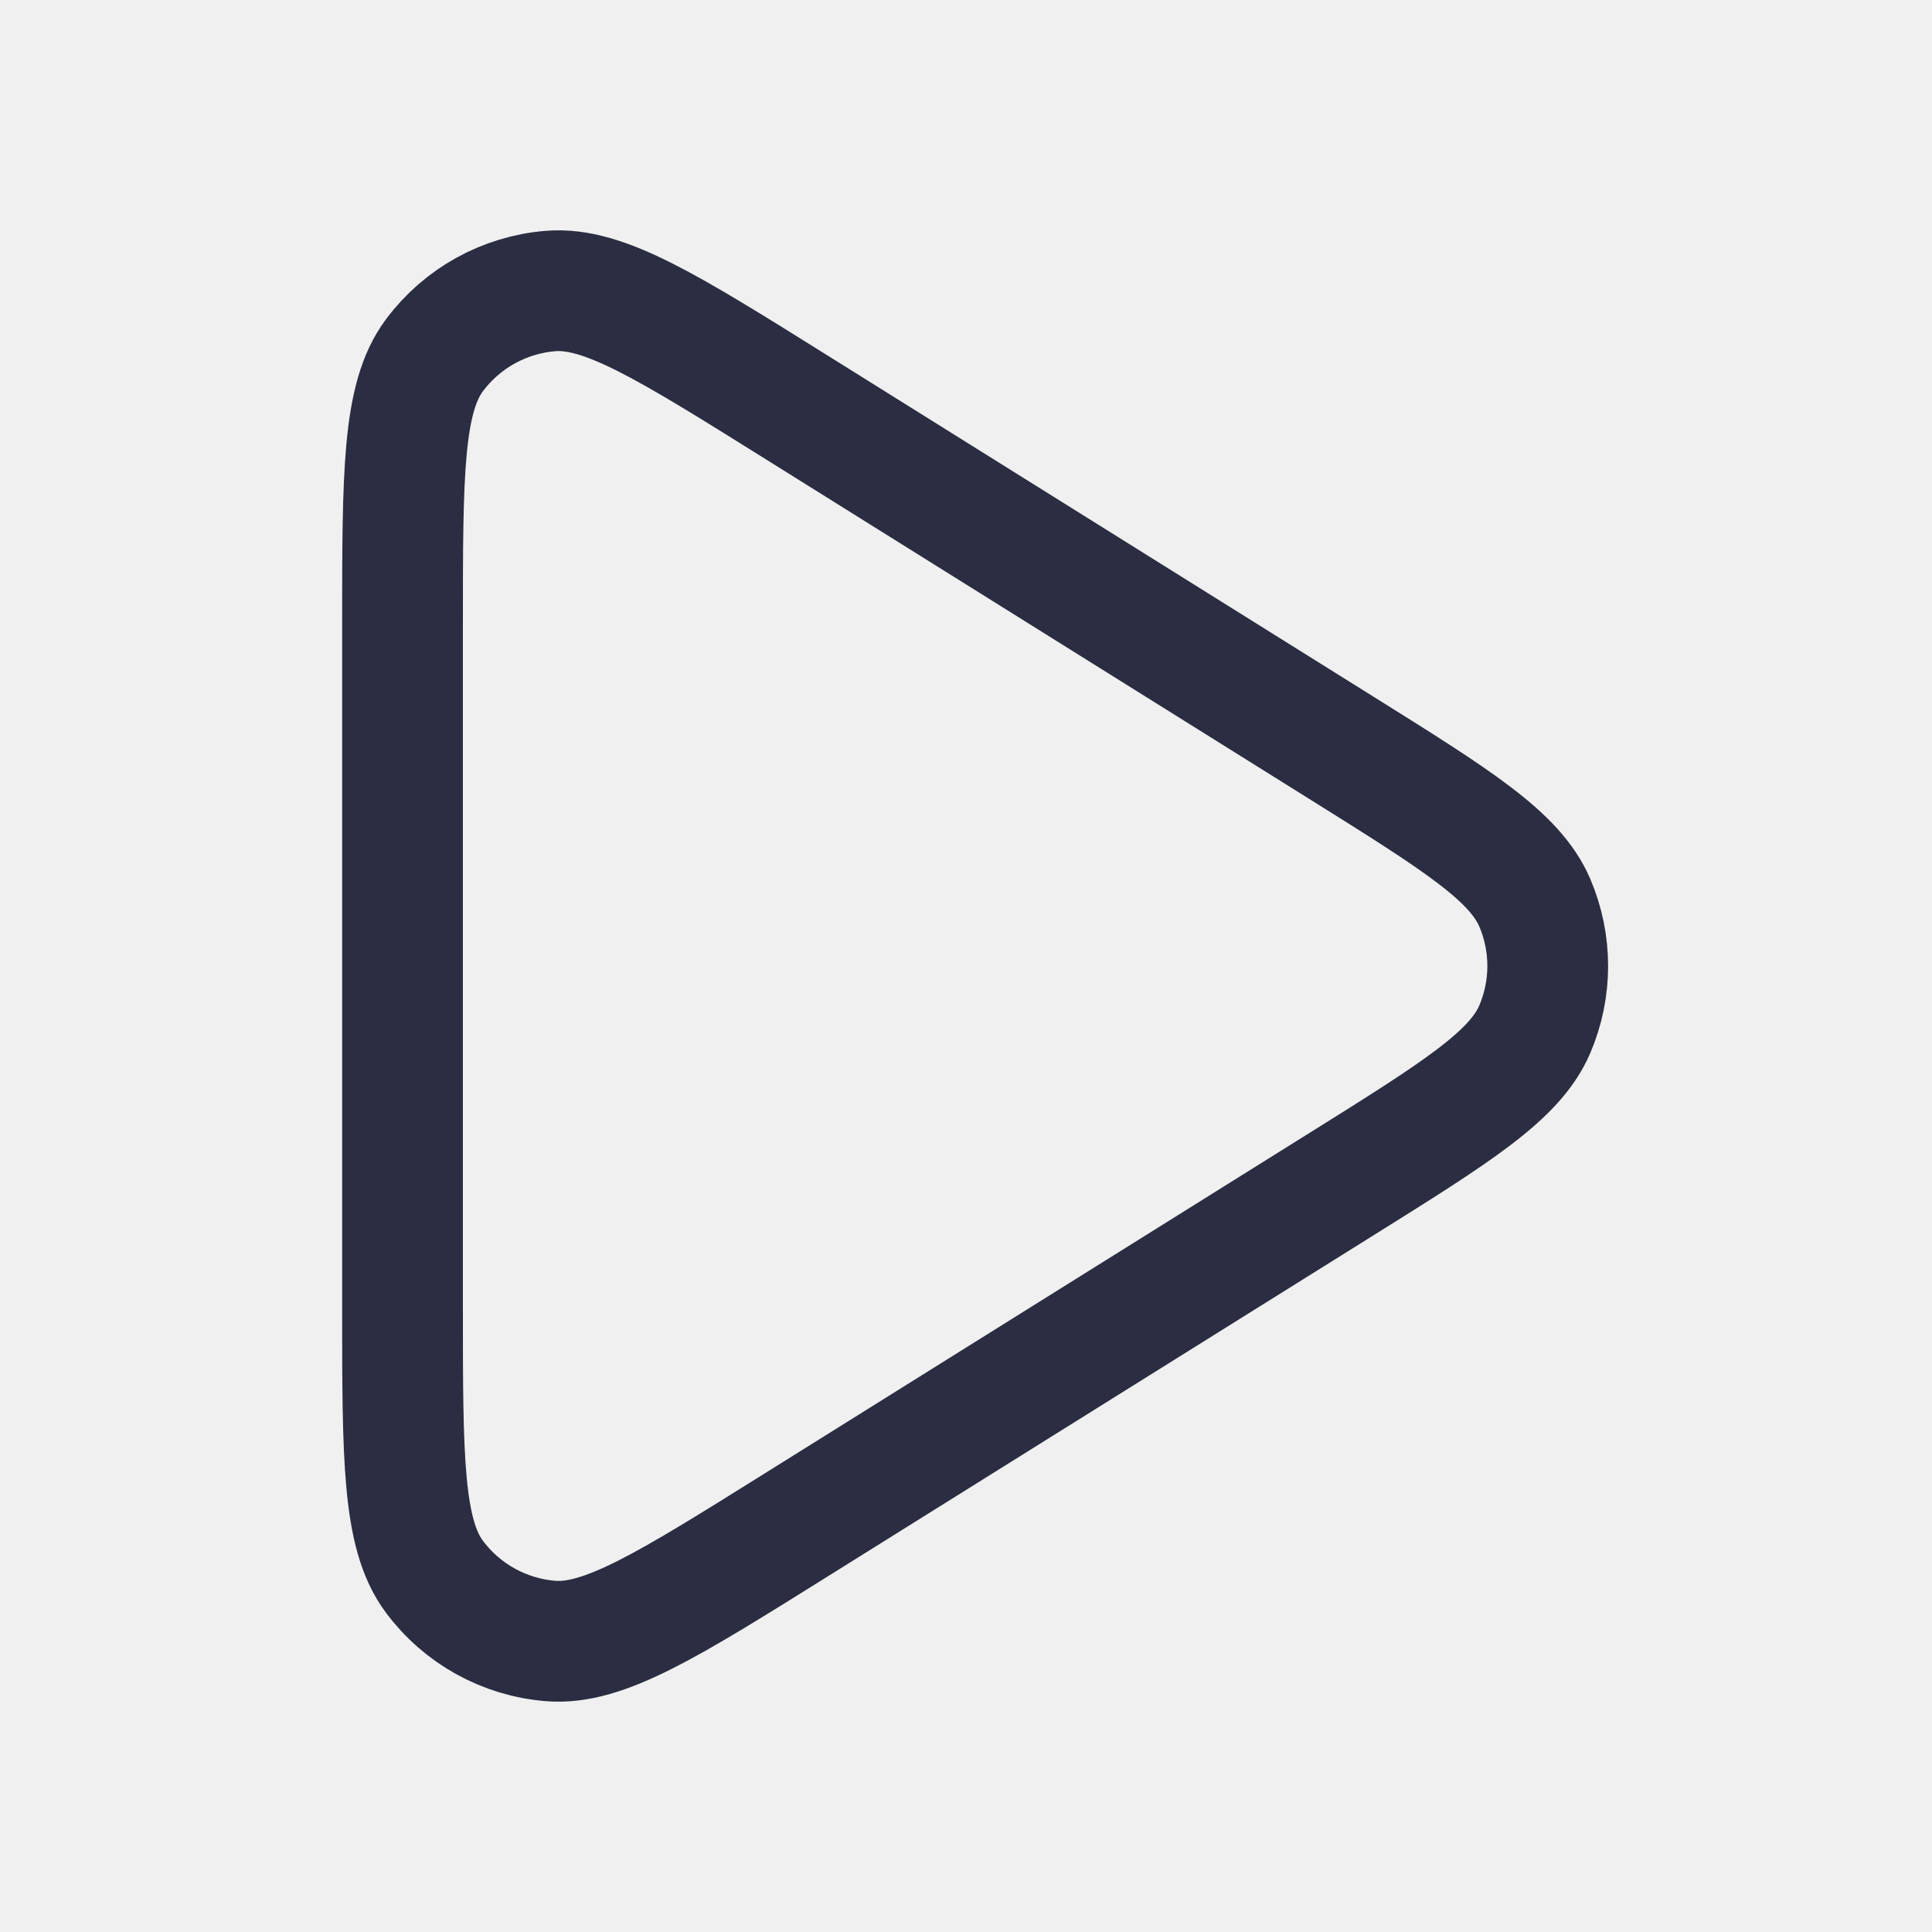
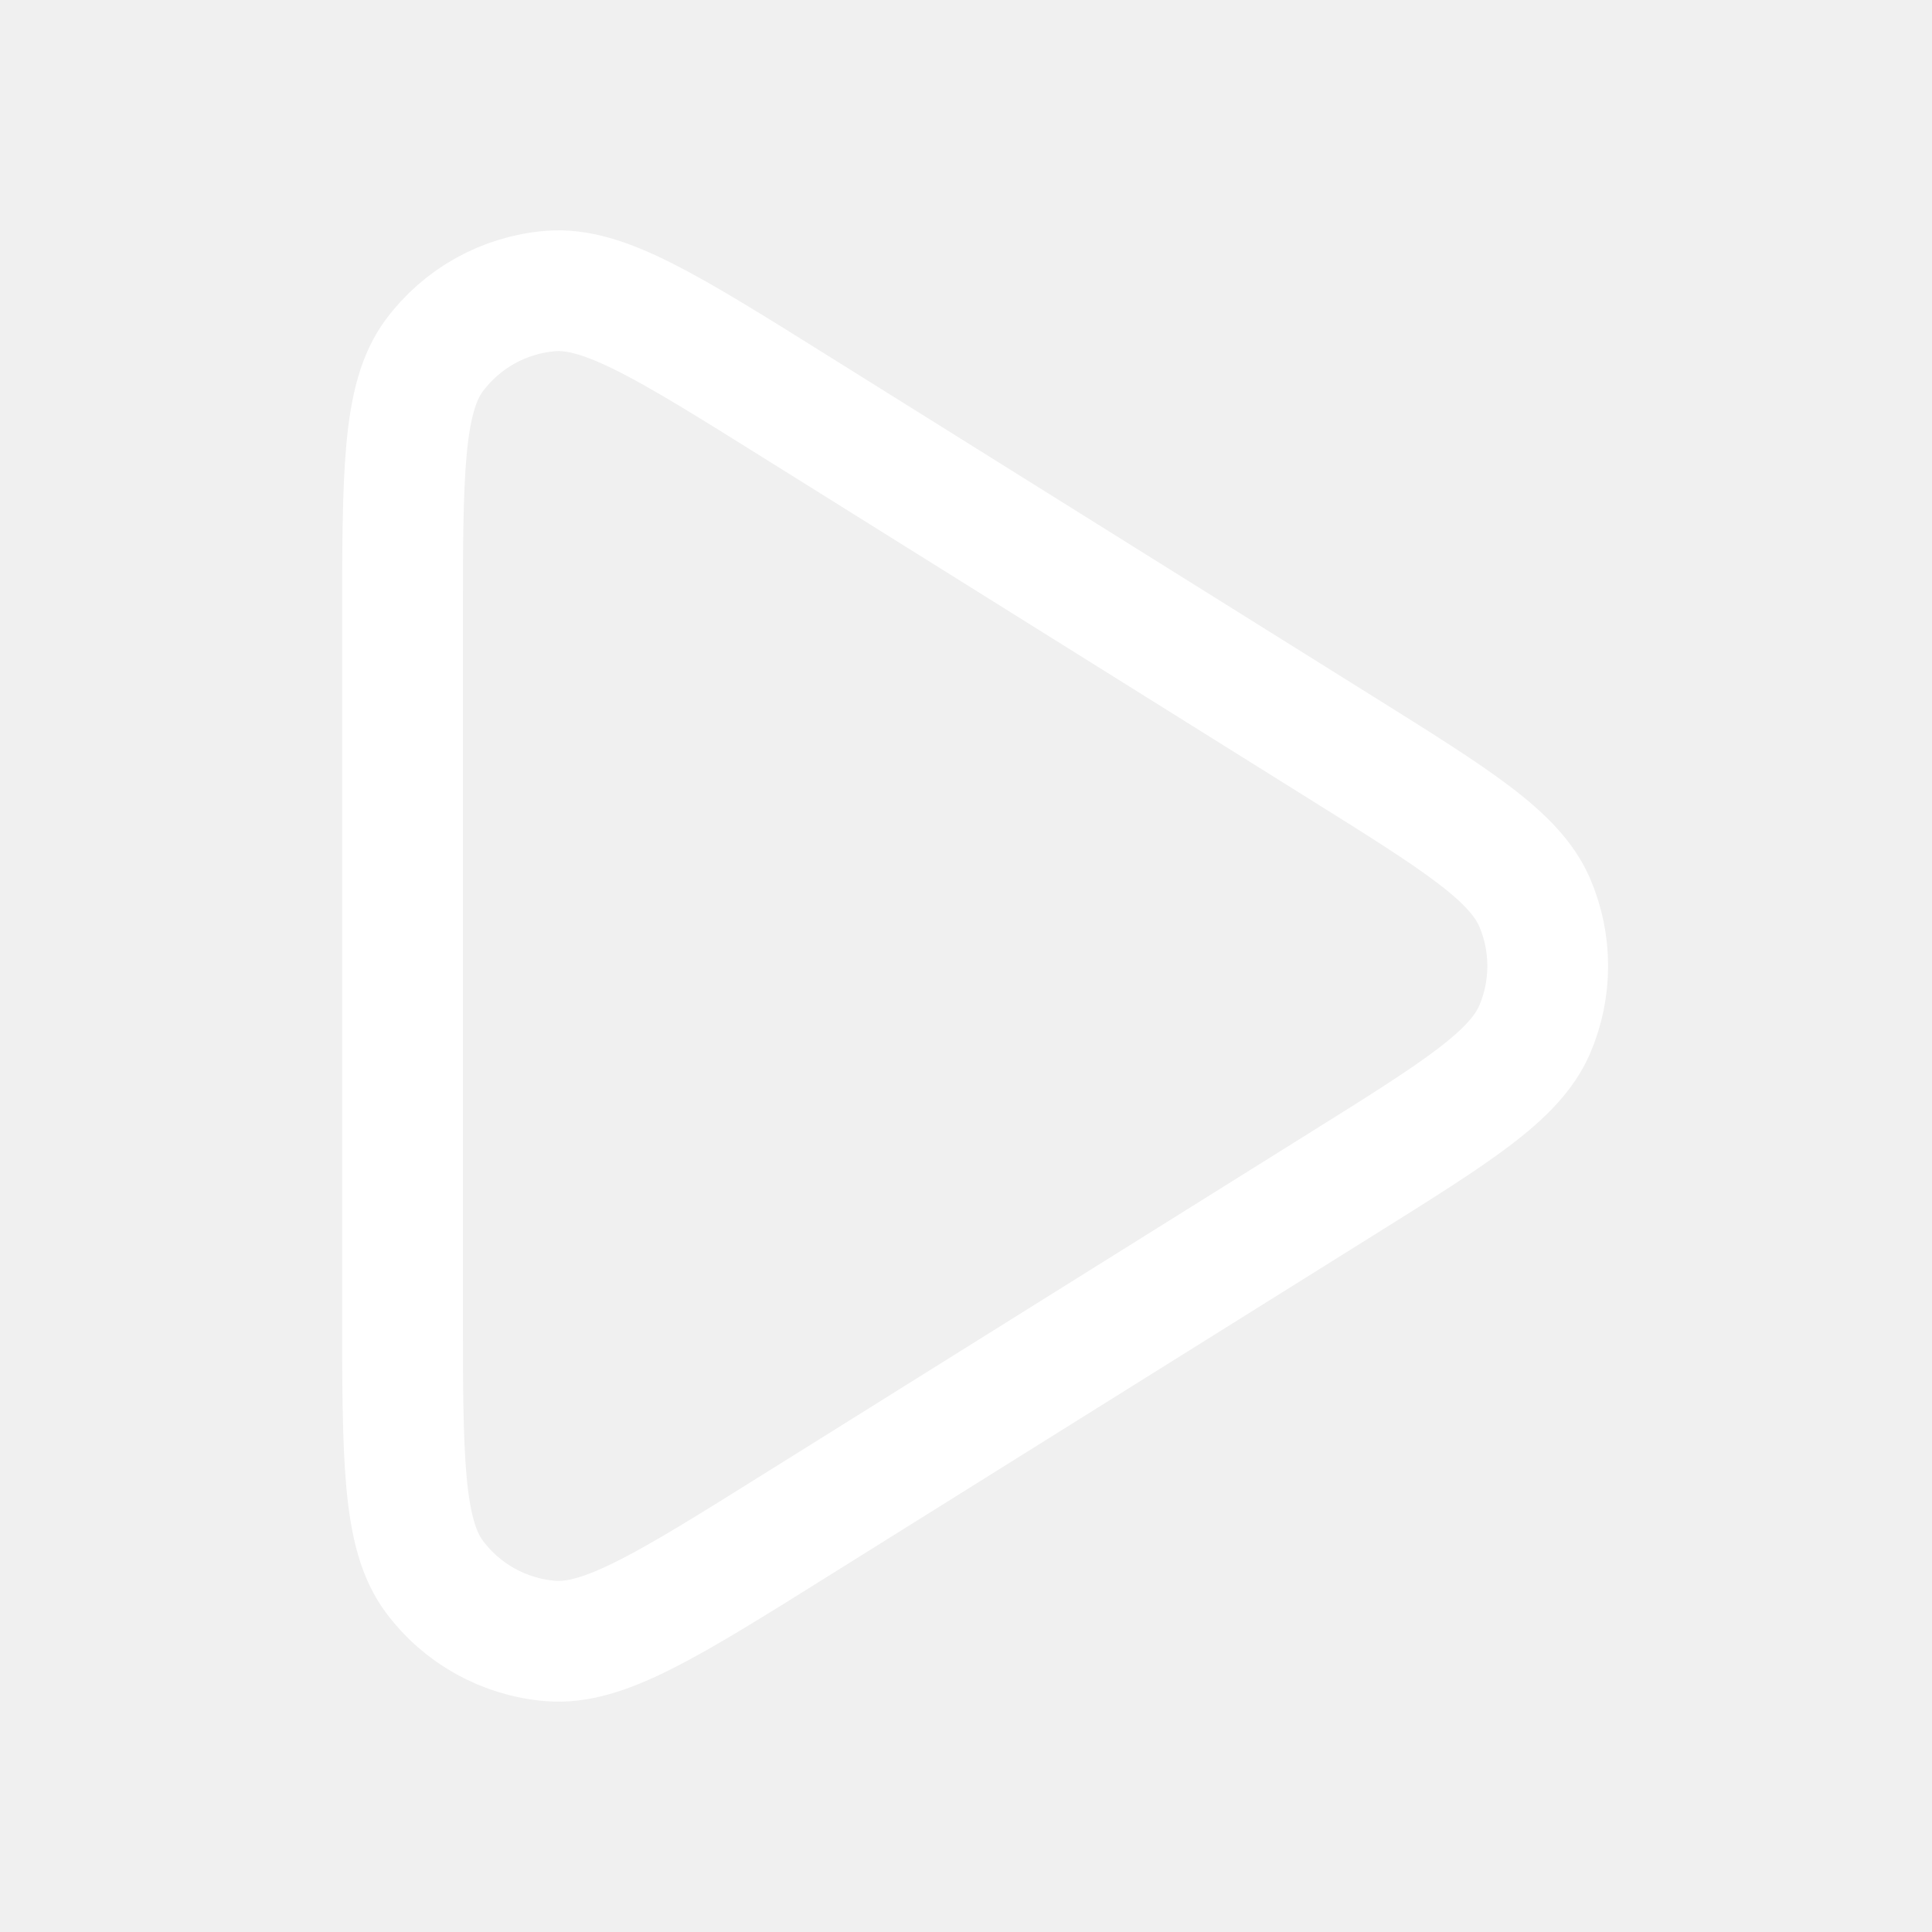
<svg xmlns="http://www.w3.org/2000/svg" width="32" height="32" viewBox="0 0 32 32" fill="none">
-   <path d="M22.211 12.382C24.131 13.582 25.09 14.181 25.42 14.95C25.707 15.62 25.707 16.38 25.42 17.05C25.09 17.818 24.131 18.418 22.211 19.618L13.195 25.253C11.064 26.585 9.999 27.251 9.12 27.18C8.353 27.118 7.651 26.729 7.193 26.112C6.667 25.404 6.667 24.148 6.667 21.635V10.365C6.667 7.852 6.667 6.596 7.193 5.888C7.651 5.271 8.353 4.882 9.12 4.82C9.999 4.749 11.064 5.415 13.195 6.747L22.211 12.382Z" stroke="#2B2D42" stroke-width="2" stroke-linejoin="round" />
+   <path d="M22.211 12.382C24.131 13.582 25.09 14.181 25.42 14.95C25.707 15.62 25.707 16.38 25.42 17.05C25.09 17.818 24.131 18.418 22.211 19.618L13.195 25.253C11.064 26.585 9.999 27.251 9.12 27.18C8.353 27.118 7.651 26.729 7.193 26.112C6.667 25.404 6.667 24.148 6.667 21.635V10.365C6.667 7.852 6.667 6.596 7.193 5.888C7.651 5.271 8.353 4.882 9.12 4.82C9.999 4.749 11.064 5.415 13.195 6.747L22.211 12.382Z" stroke="#FFFFFF" stroke-width="2" stroke-linejoin="round" />
</svg>
